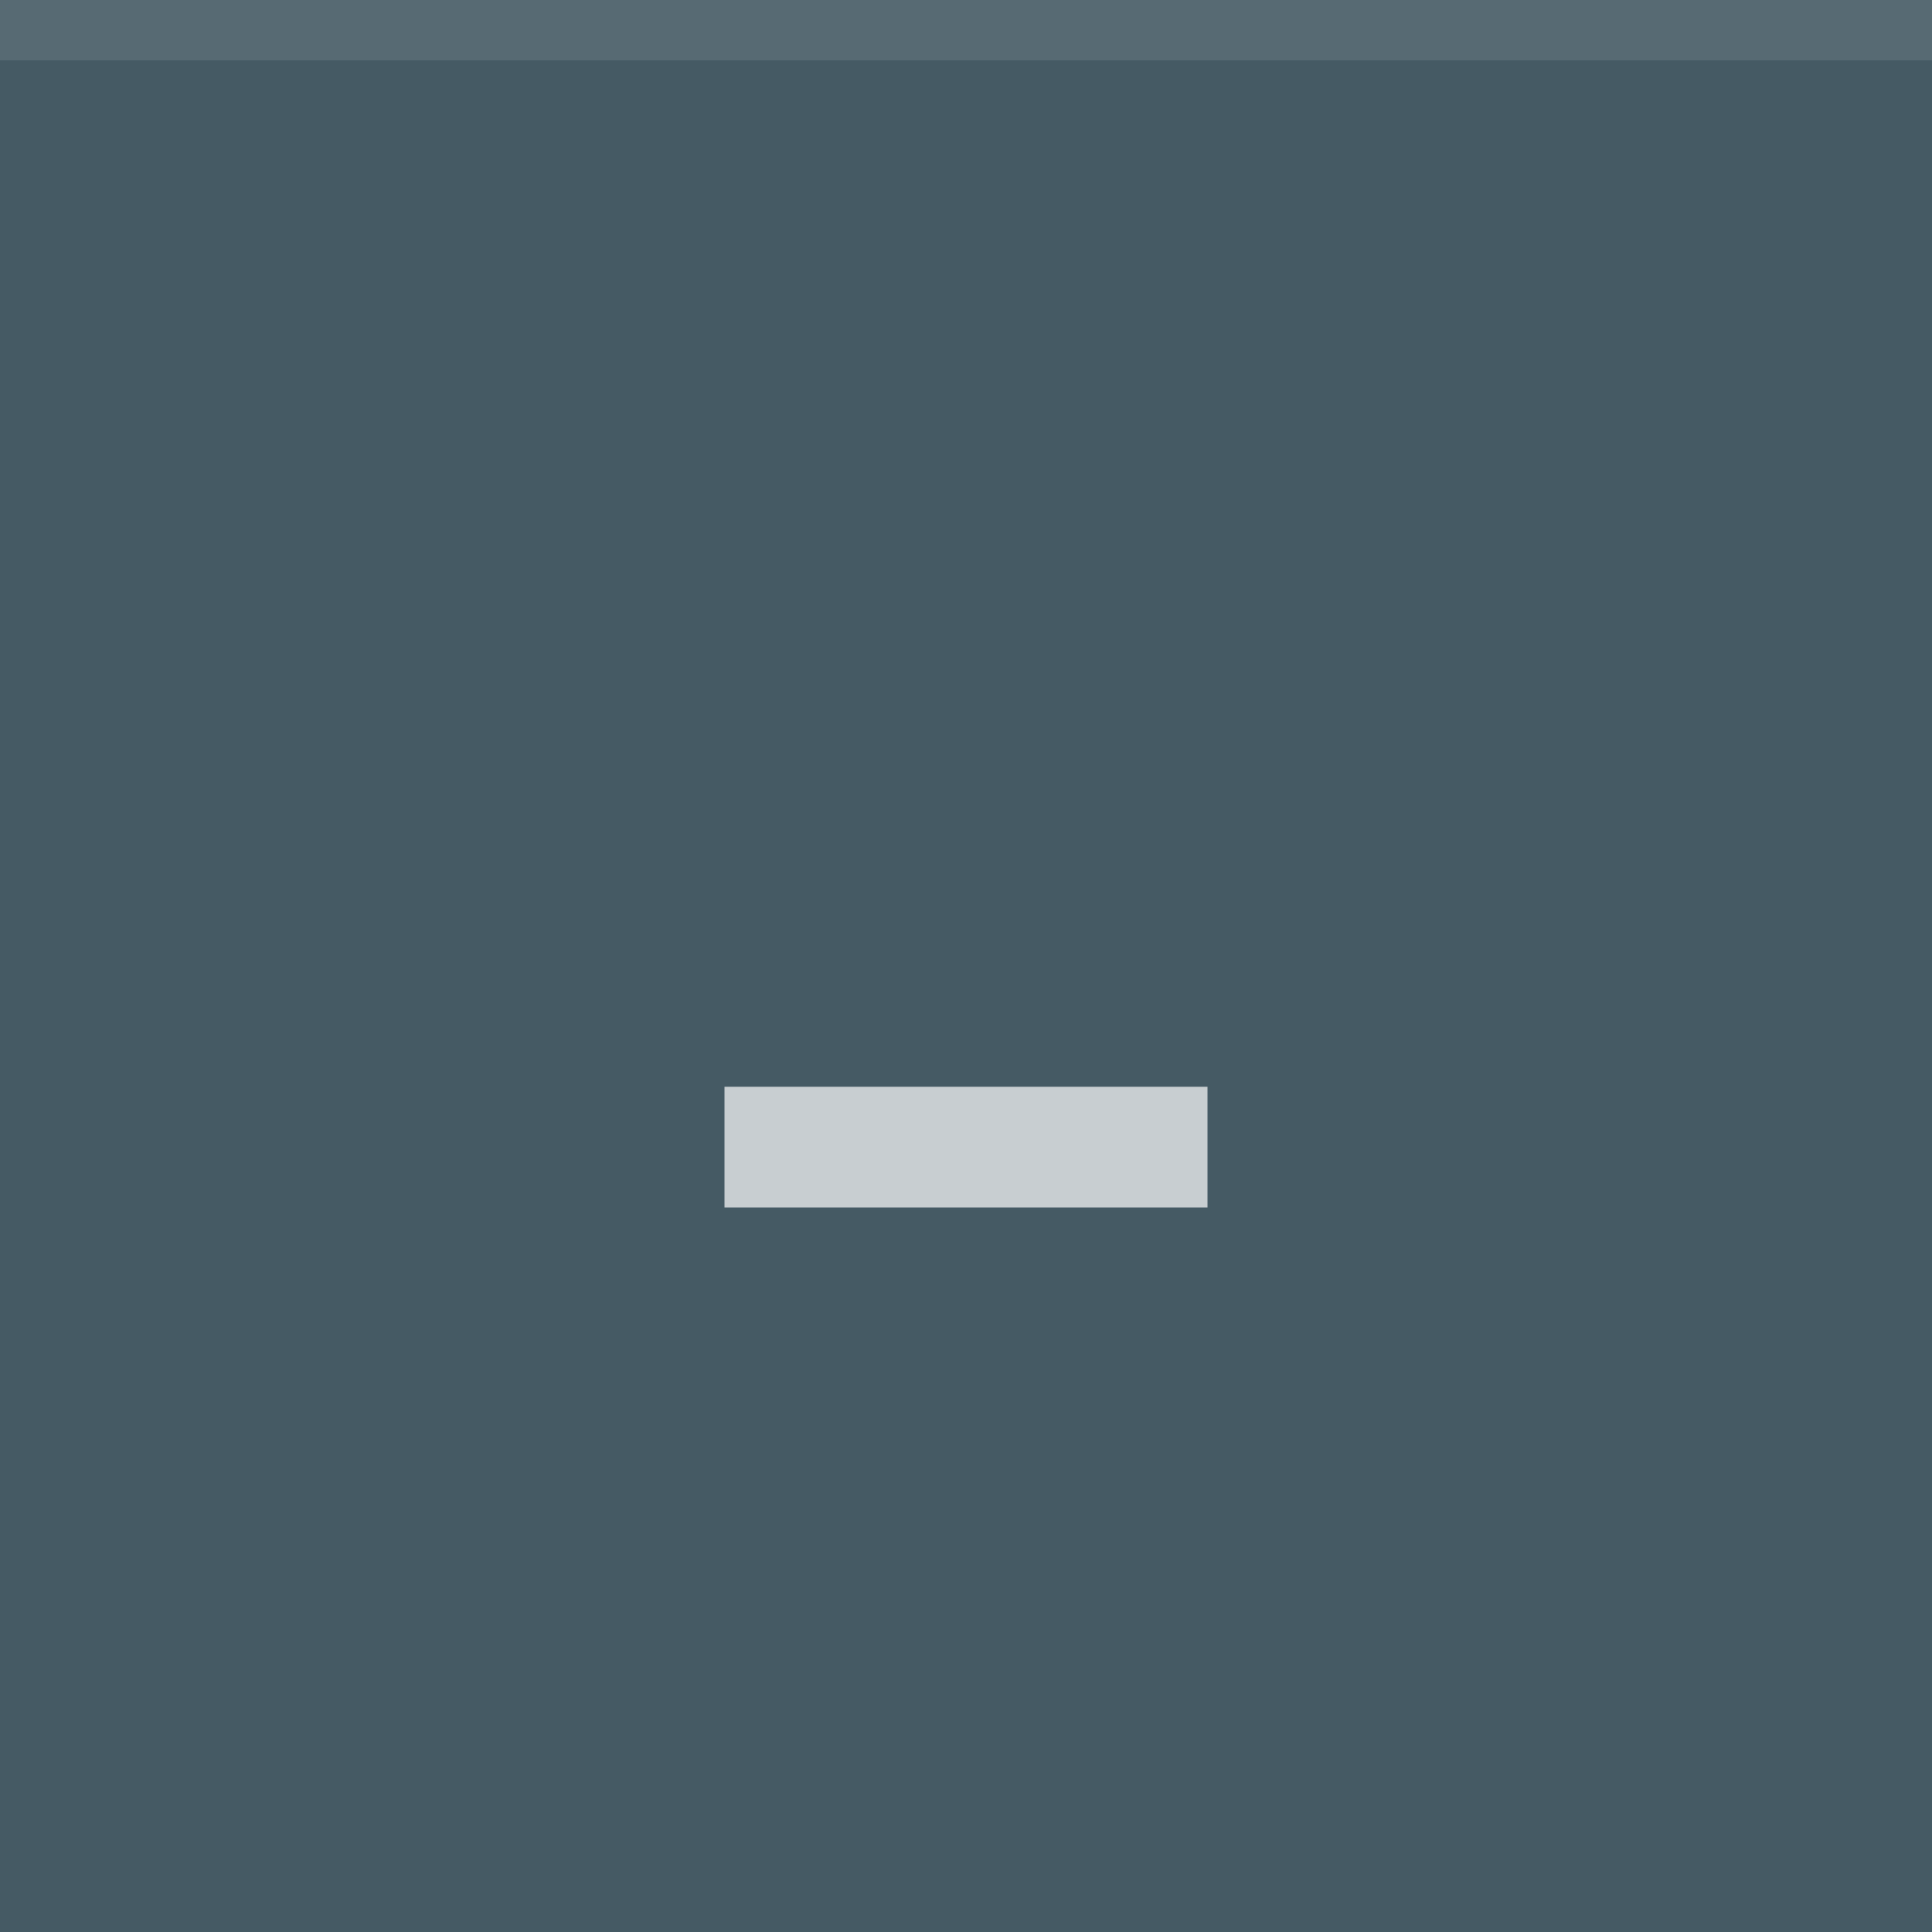
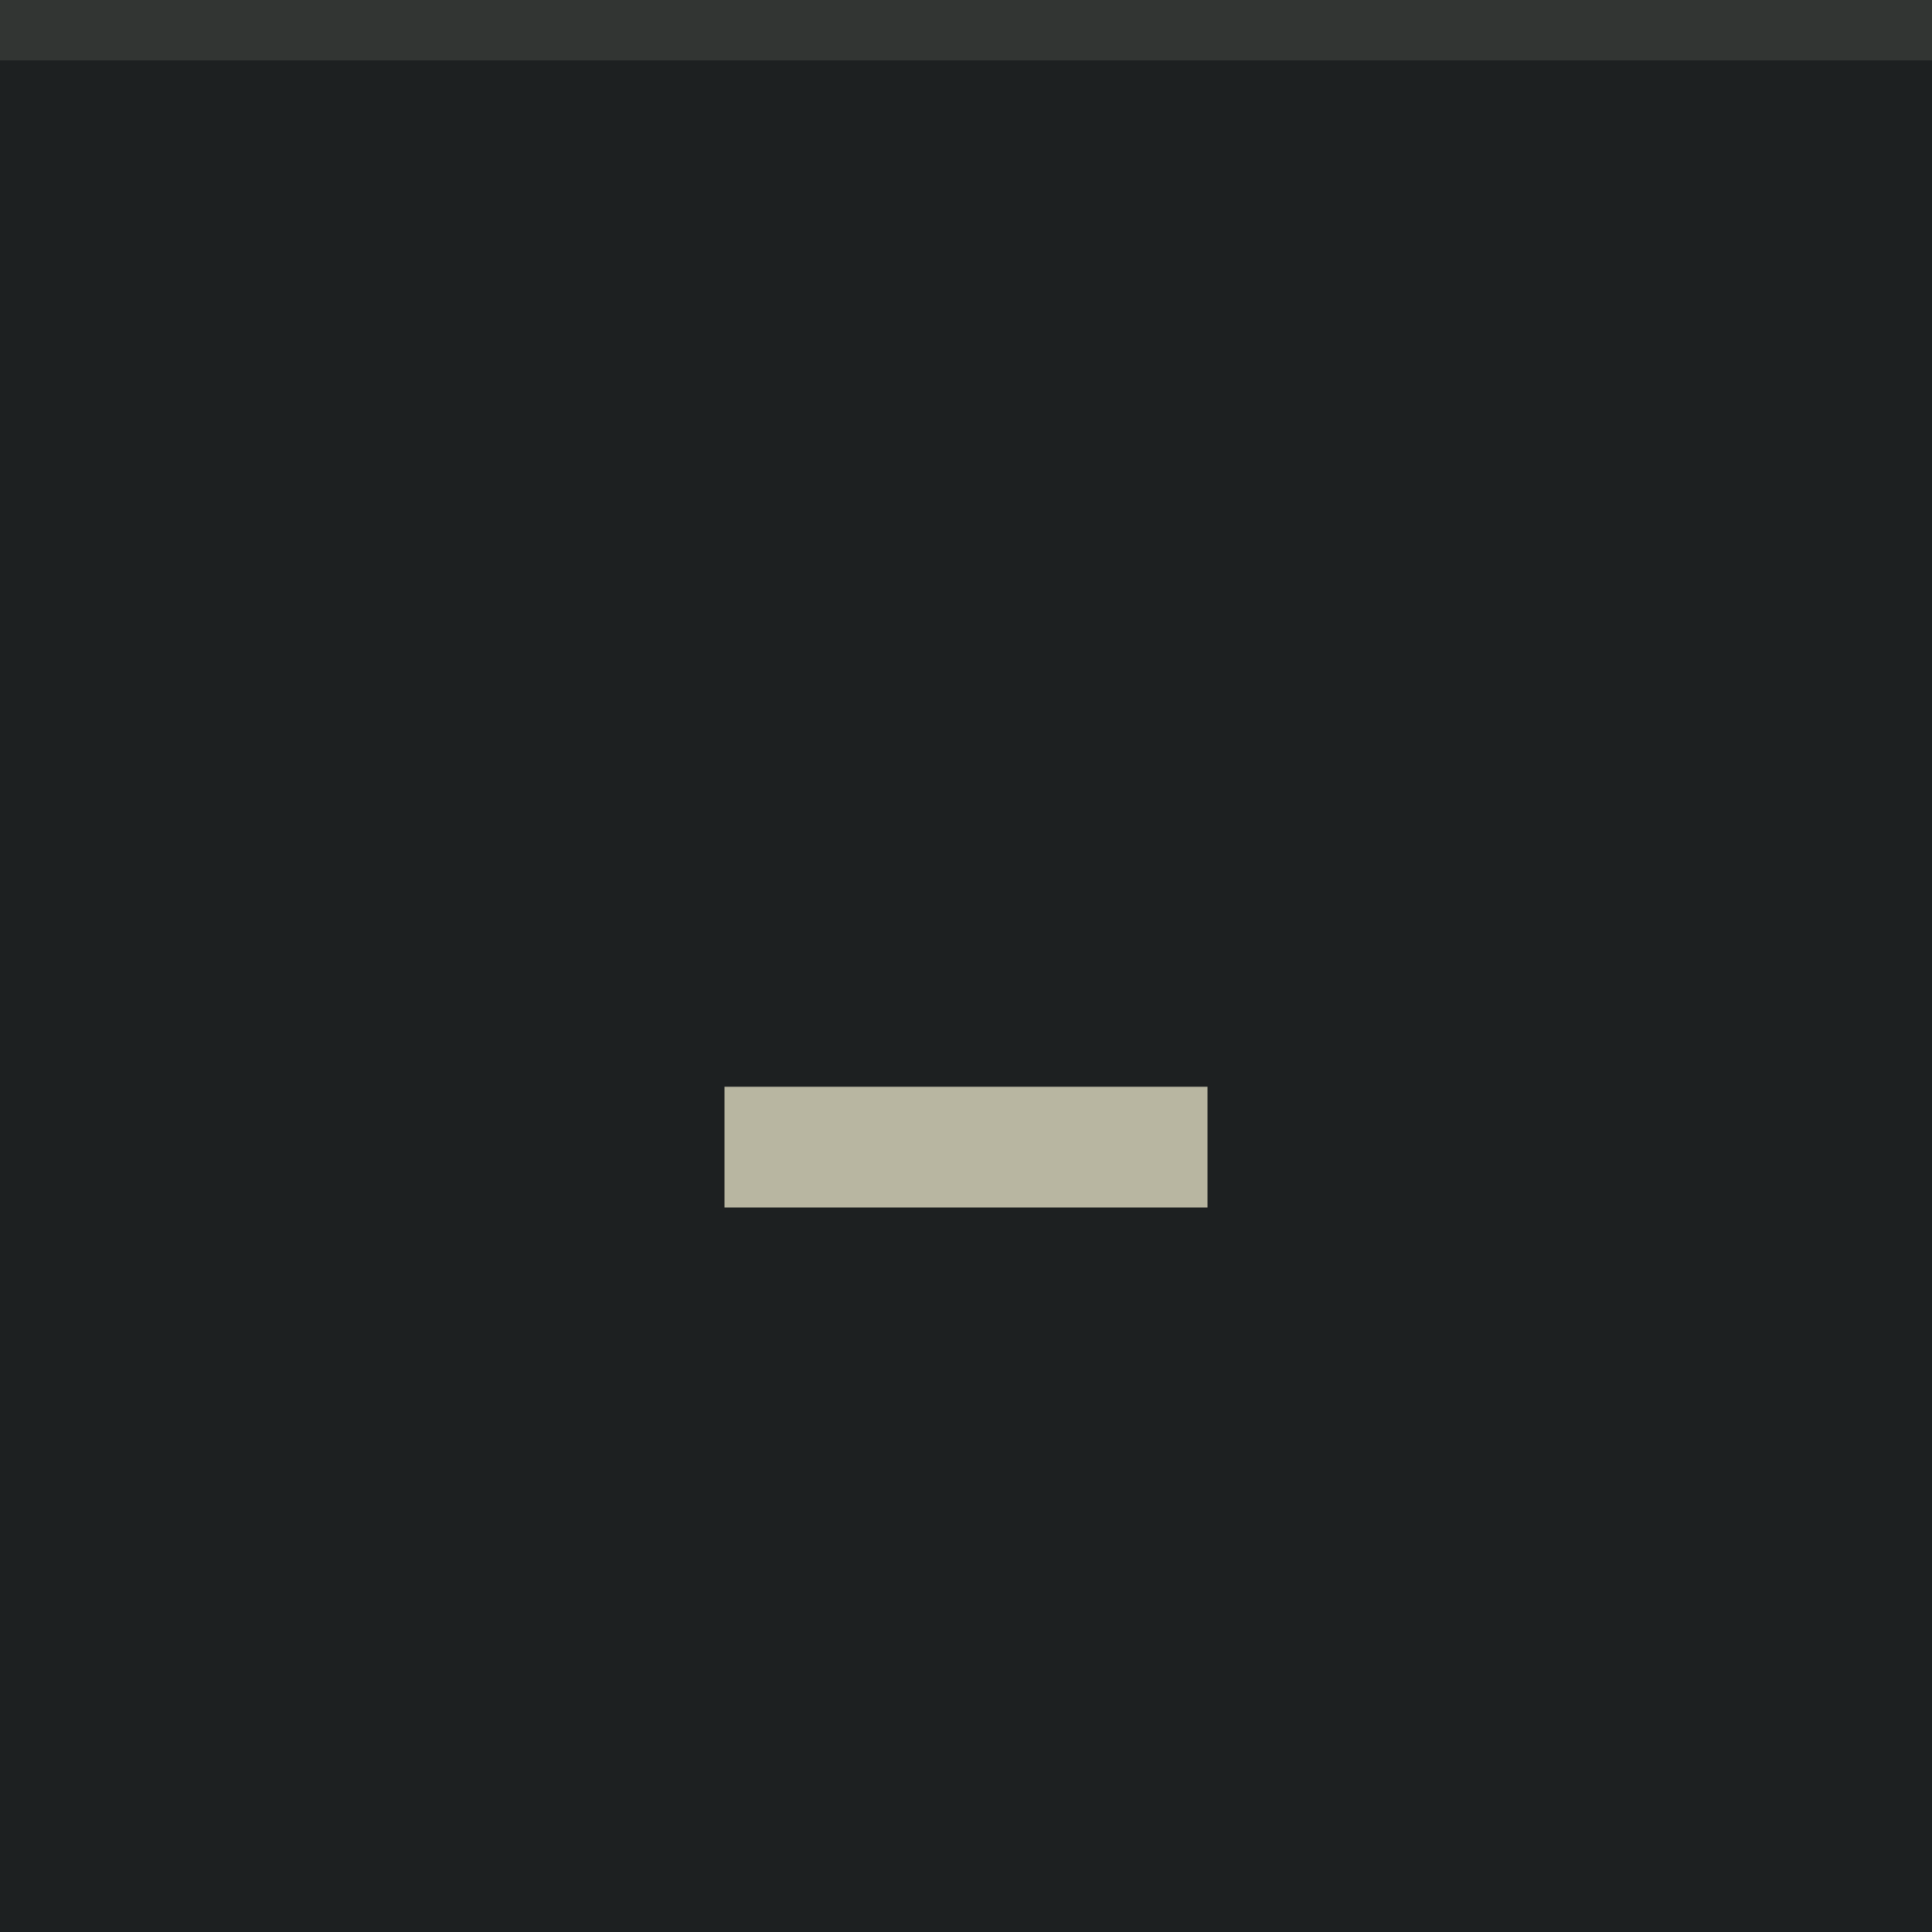
<svg xmlns="http://www.w3.org/2000/svg" width="32" height="32" viewBox="0 0 32 32">
-   <rect width="32" height="32" fill="#455A64" />
-   <rect width="32" height="1" fill="#FFFFFF" fill-opacity="0.1" />
-   <g fill="#FFFFFF" opacity="0.7">
+   <rect width="32" height="32" fill="#1D2021" />
+   <rect width="32" height="1" fill="#F9F5D7" fill-opacity="0.1" />
+   <g fill="#F9F5D7" opacity="0.7">
    <circle cx="16" cy="16" r="12" opacity="0" />
    <path d="m12 18h8v2h-8z" />
  </g>
</svg>
